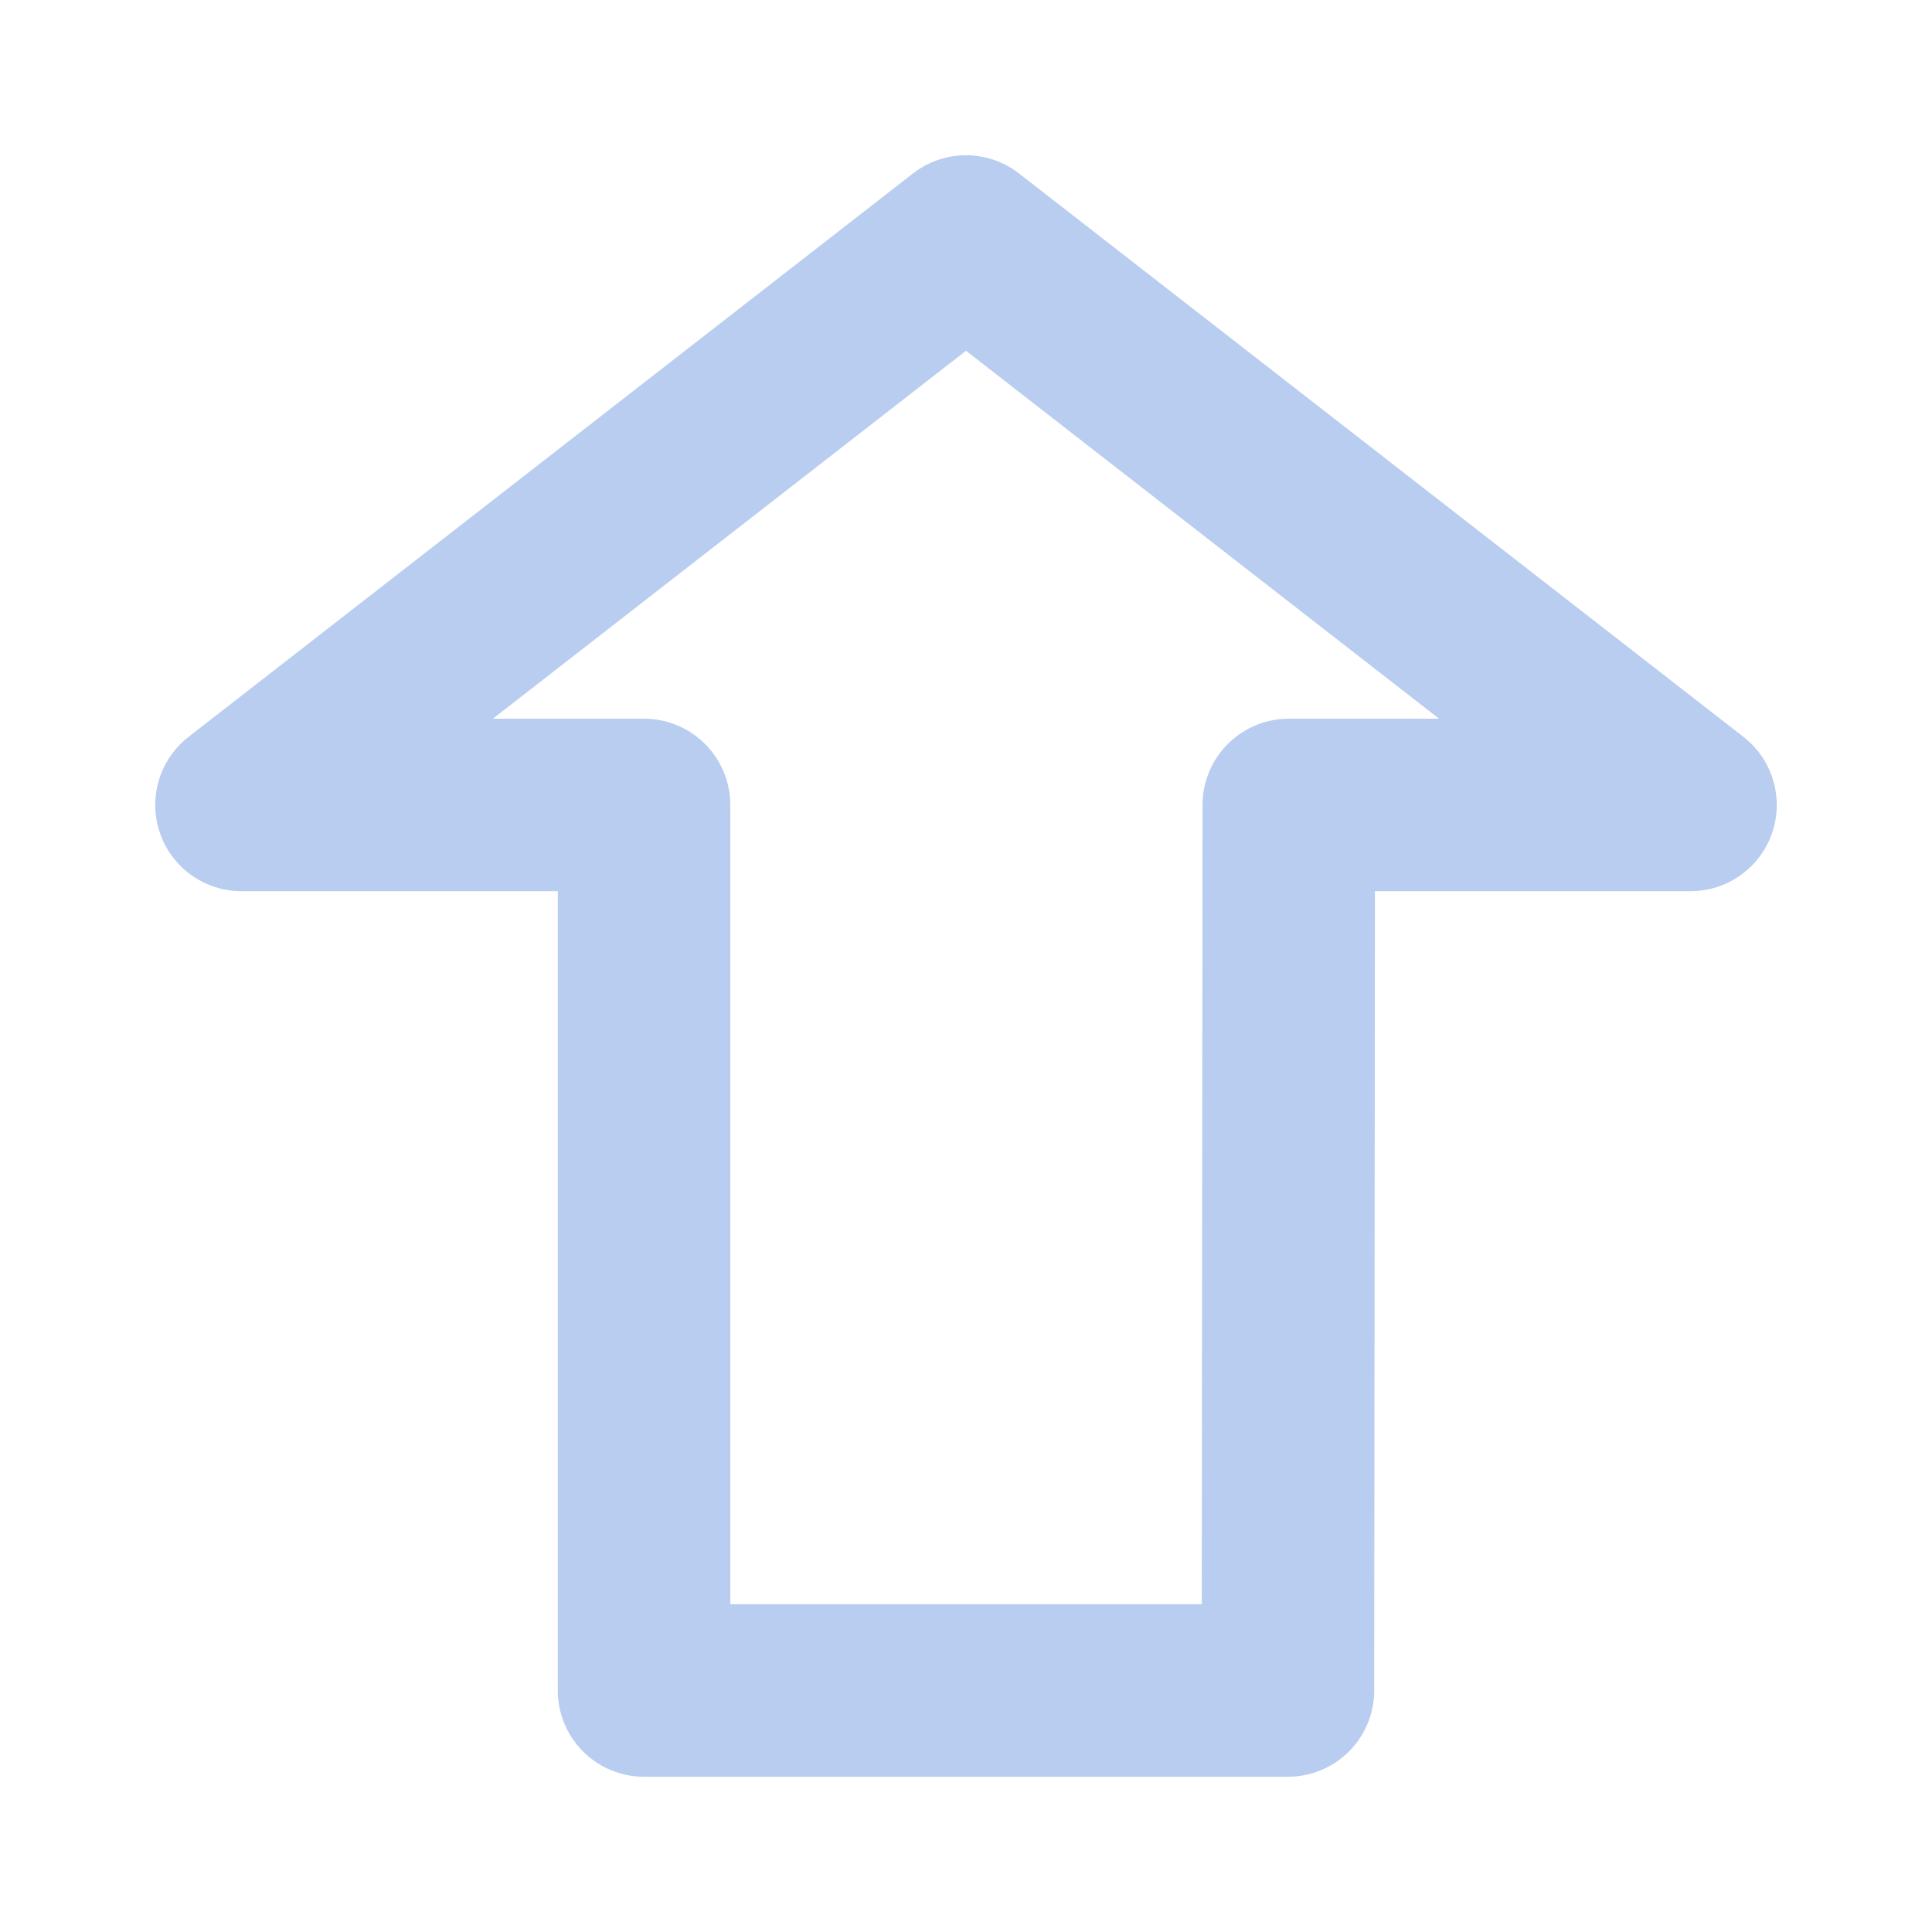
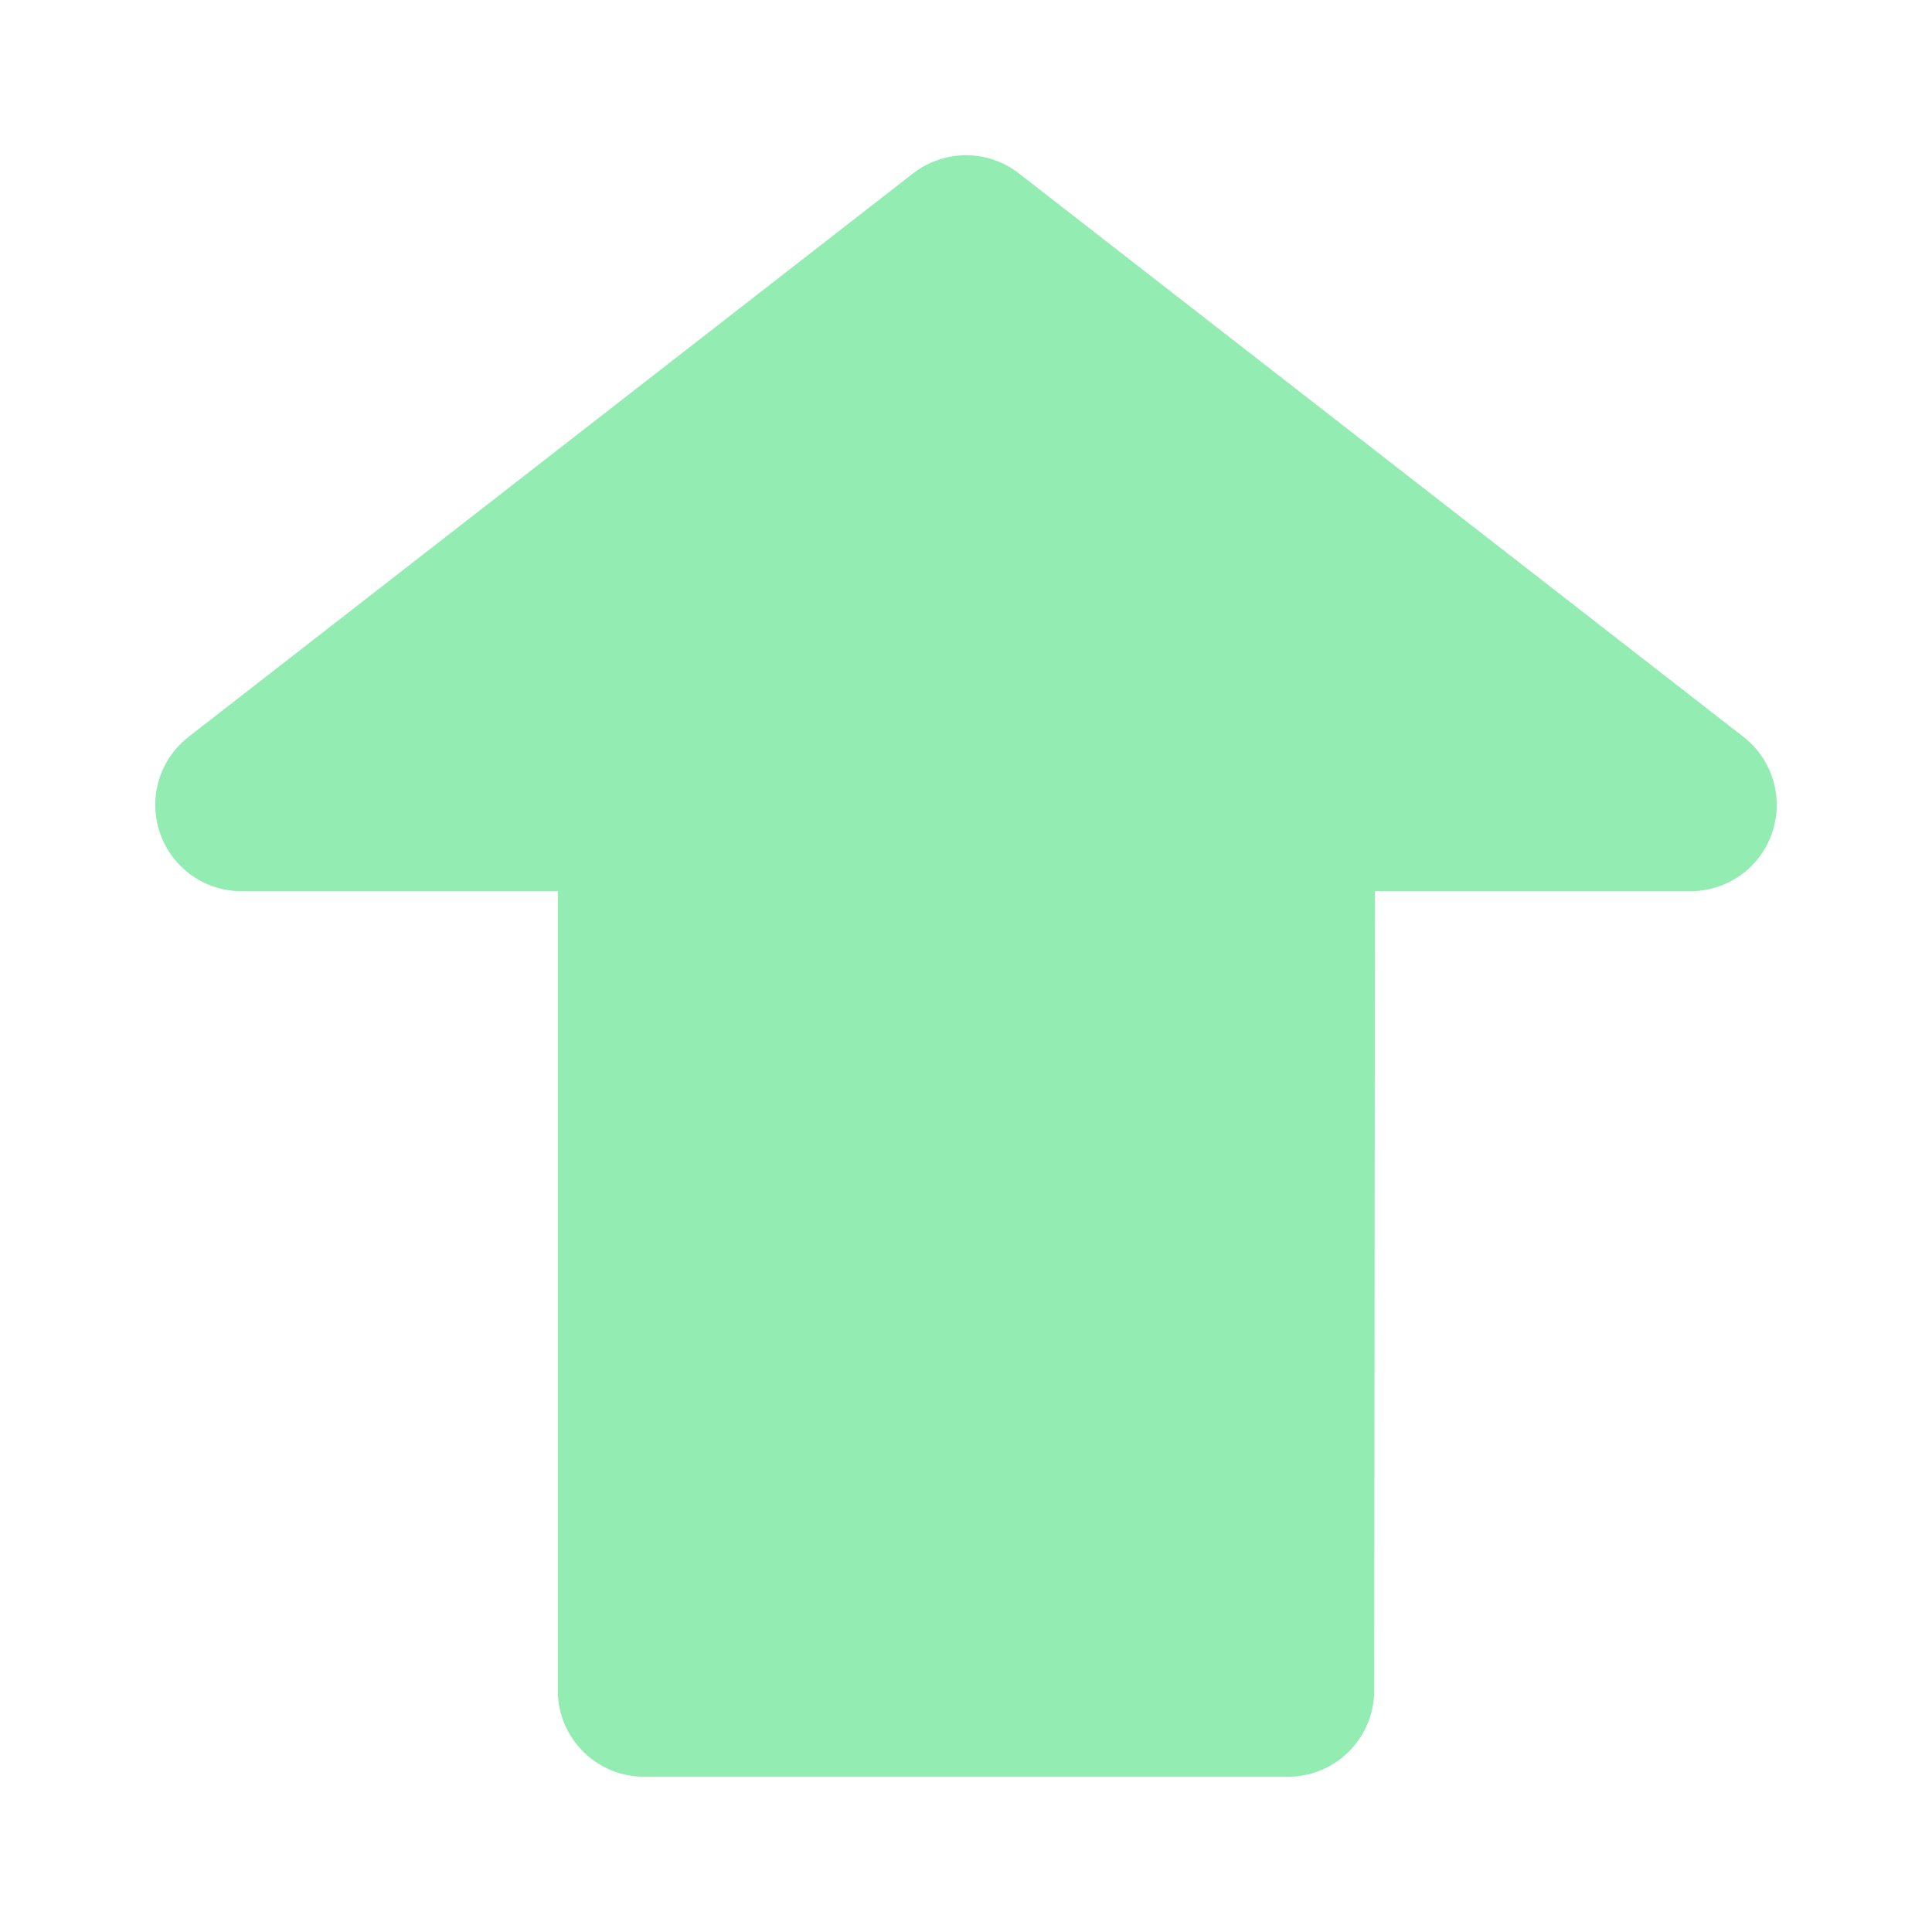
<svg xmlns="http://www.w3.org/2000/svg" width="14" height="14" viewBox="0 0 14 14" fill="none">
-   <path d="M7 1.75L12.25 5.833H9.339L9.333 12.25H4.667V5.833H1.75L7 1.75Z" stroke="#B8CDEF" stroke-width="1.25" stroke-linecap="round" stroke-linejoin="round" />
+   <path d="M7 1.75L12.25 5.833H9.339L9.333 12.25H4.667V5.833H1.75L7 1.75Z" fill="#93ECB1" stroke="#93ECB1" stroke-width="1.25" stroke-linecap="round" stroke-linejoin="round" />
</svg>
